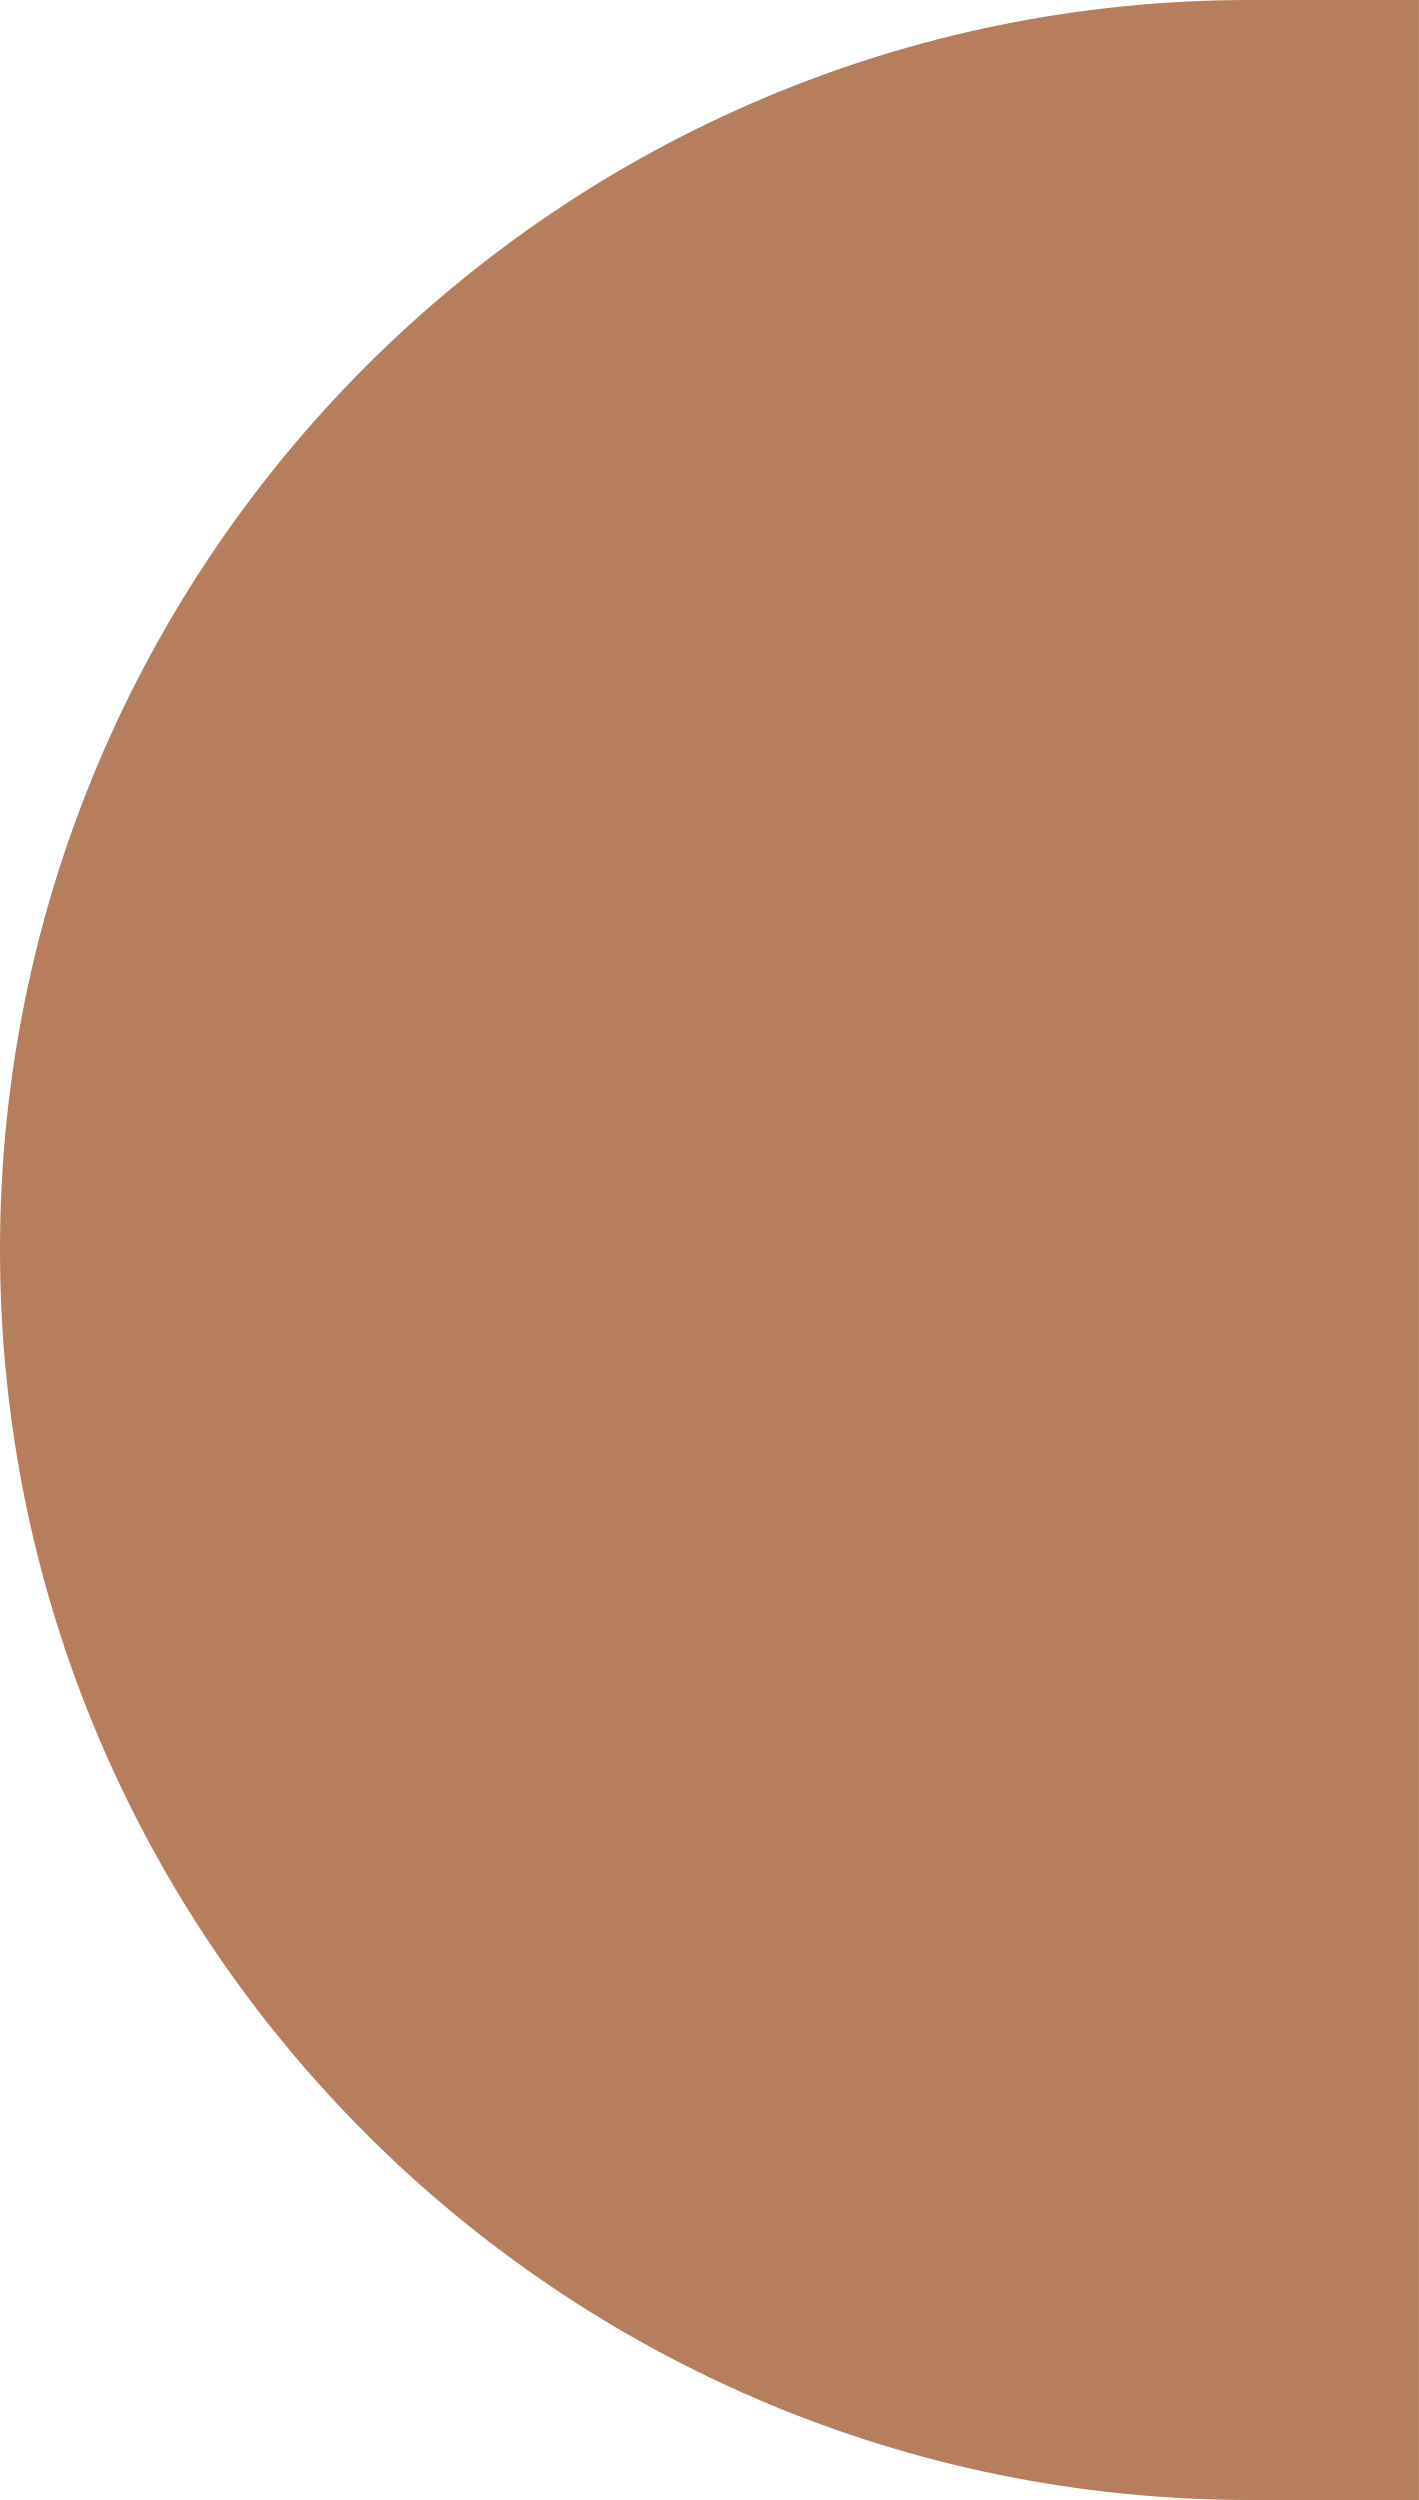
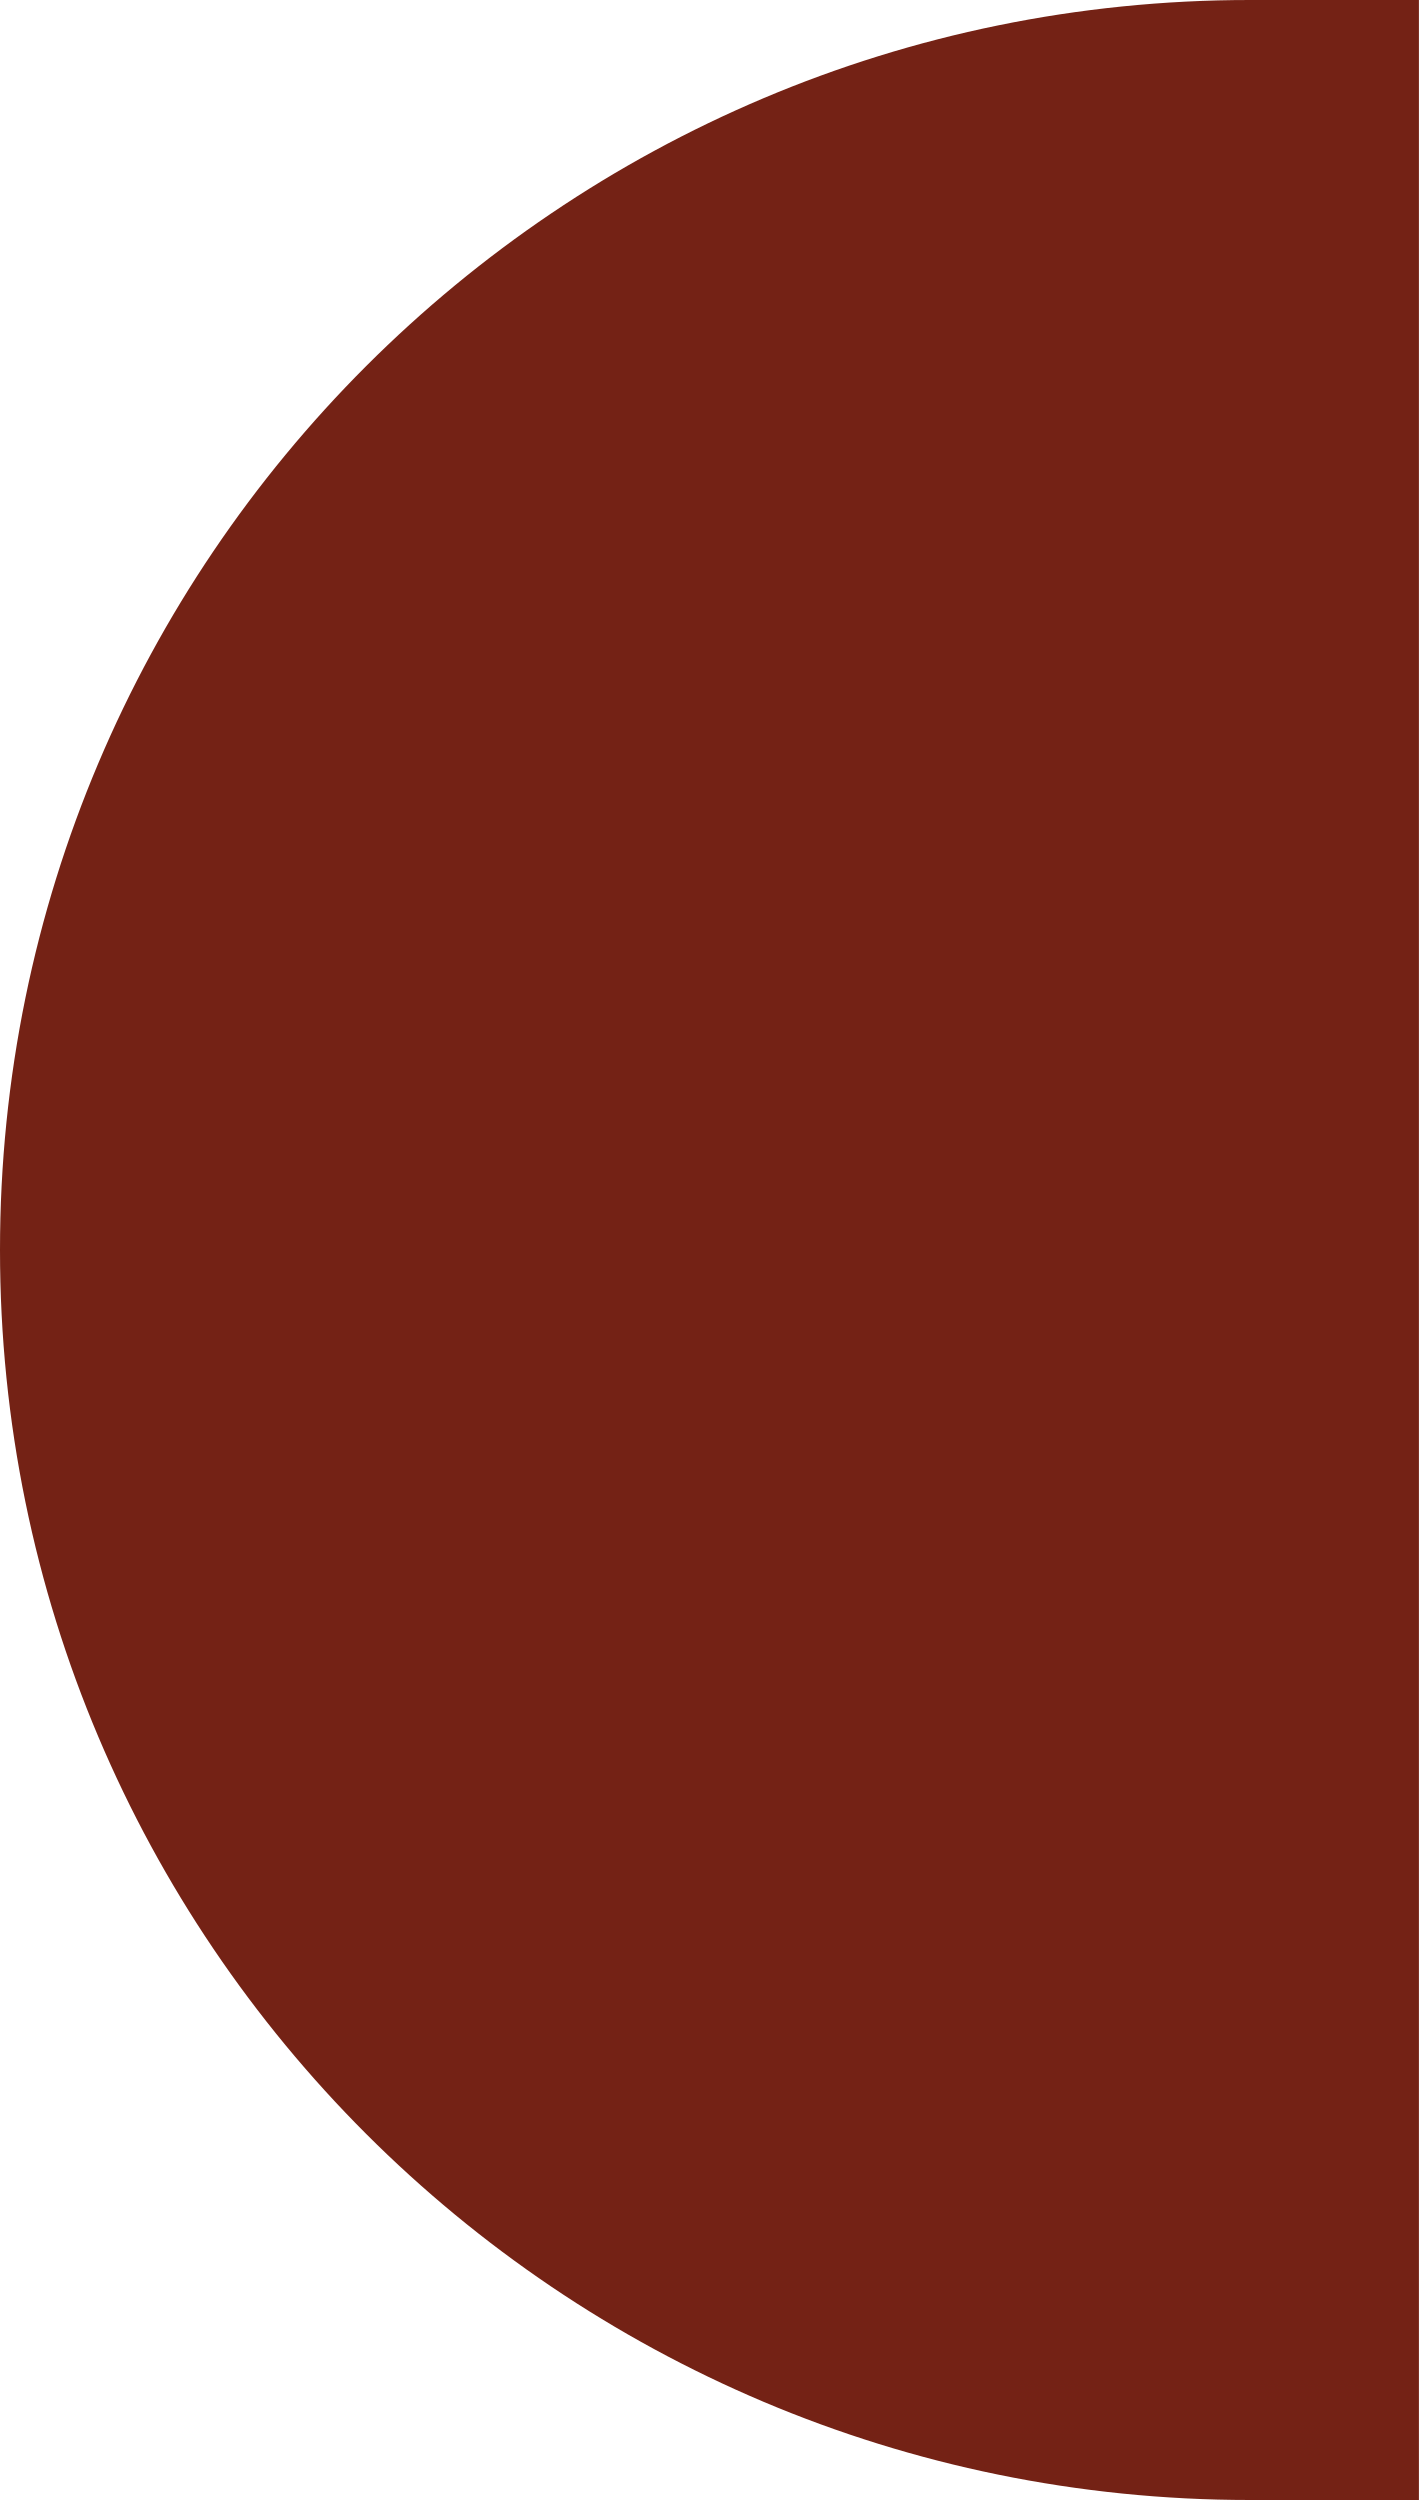
<svg xmlns="http://www.w3.org/2000/svg" width="21" height="37" viewBox="0 0 21 37" fill="none">
-   <path id="Rectangle 2434" d="M21 37L18.5 37C8.283 37 -3.0906e-06 28.717 -2.19738e-06 18.5C-1.30415e-06 8.283 8.283 -1.11178e-06 18.5 -2.18557e-07L21 0L21 37Z" fill="#B67E5C" />
+   <path id="Rectangle 2434" d="M21 37L18.5 37C8.283 37 -3.0906e-06 28.717 -2.19738e-06 18.5C-1.30415e-06 8.283 8.283 -1.11178e-06 18.5 -2.18557e-07L21 0L21 37Z" fill="#742215" />
</svg>
